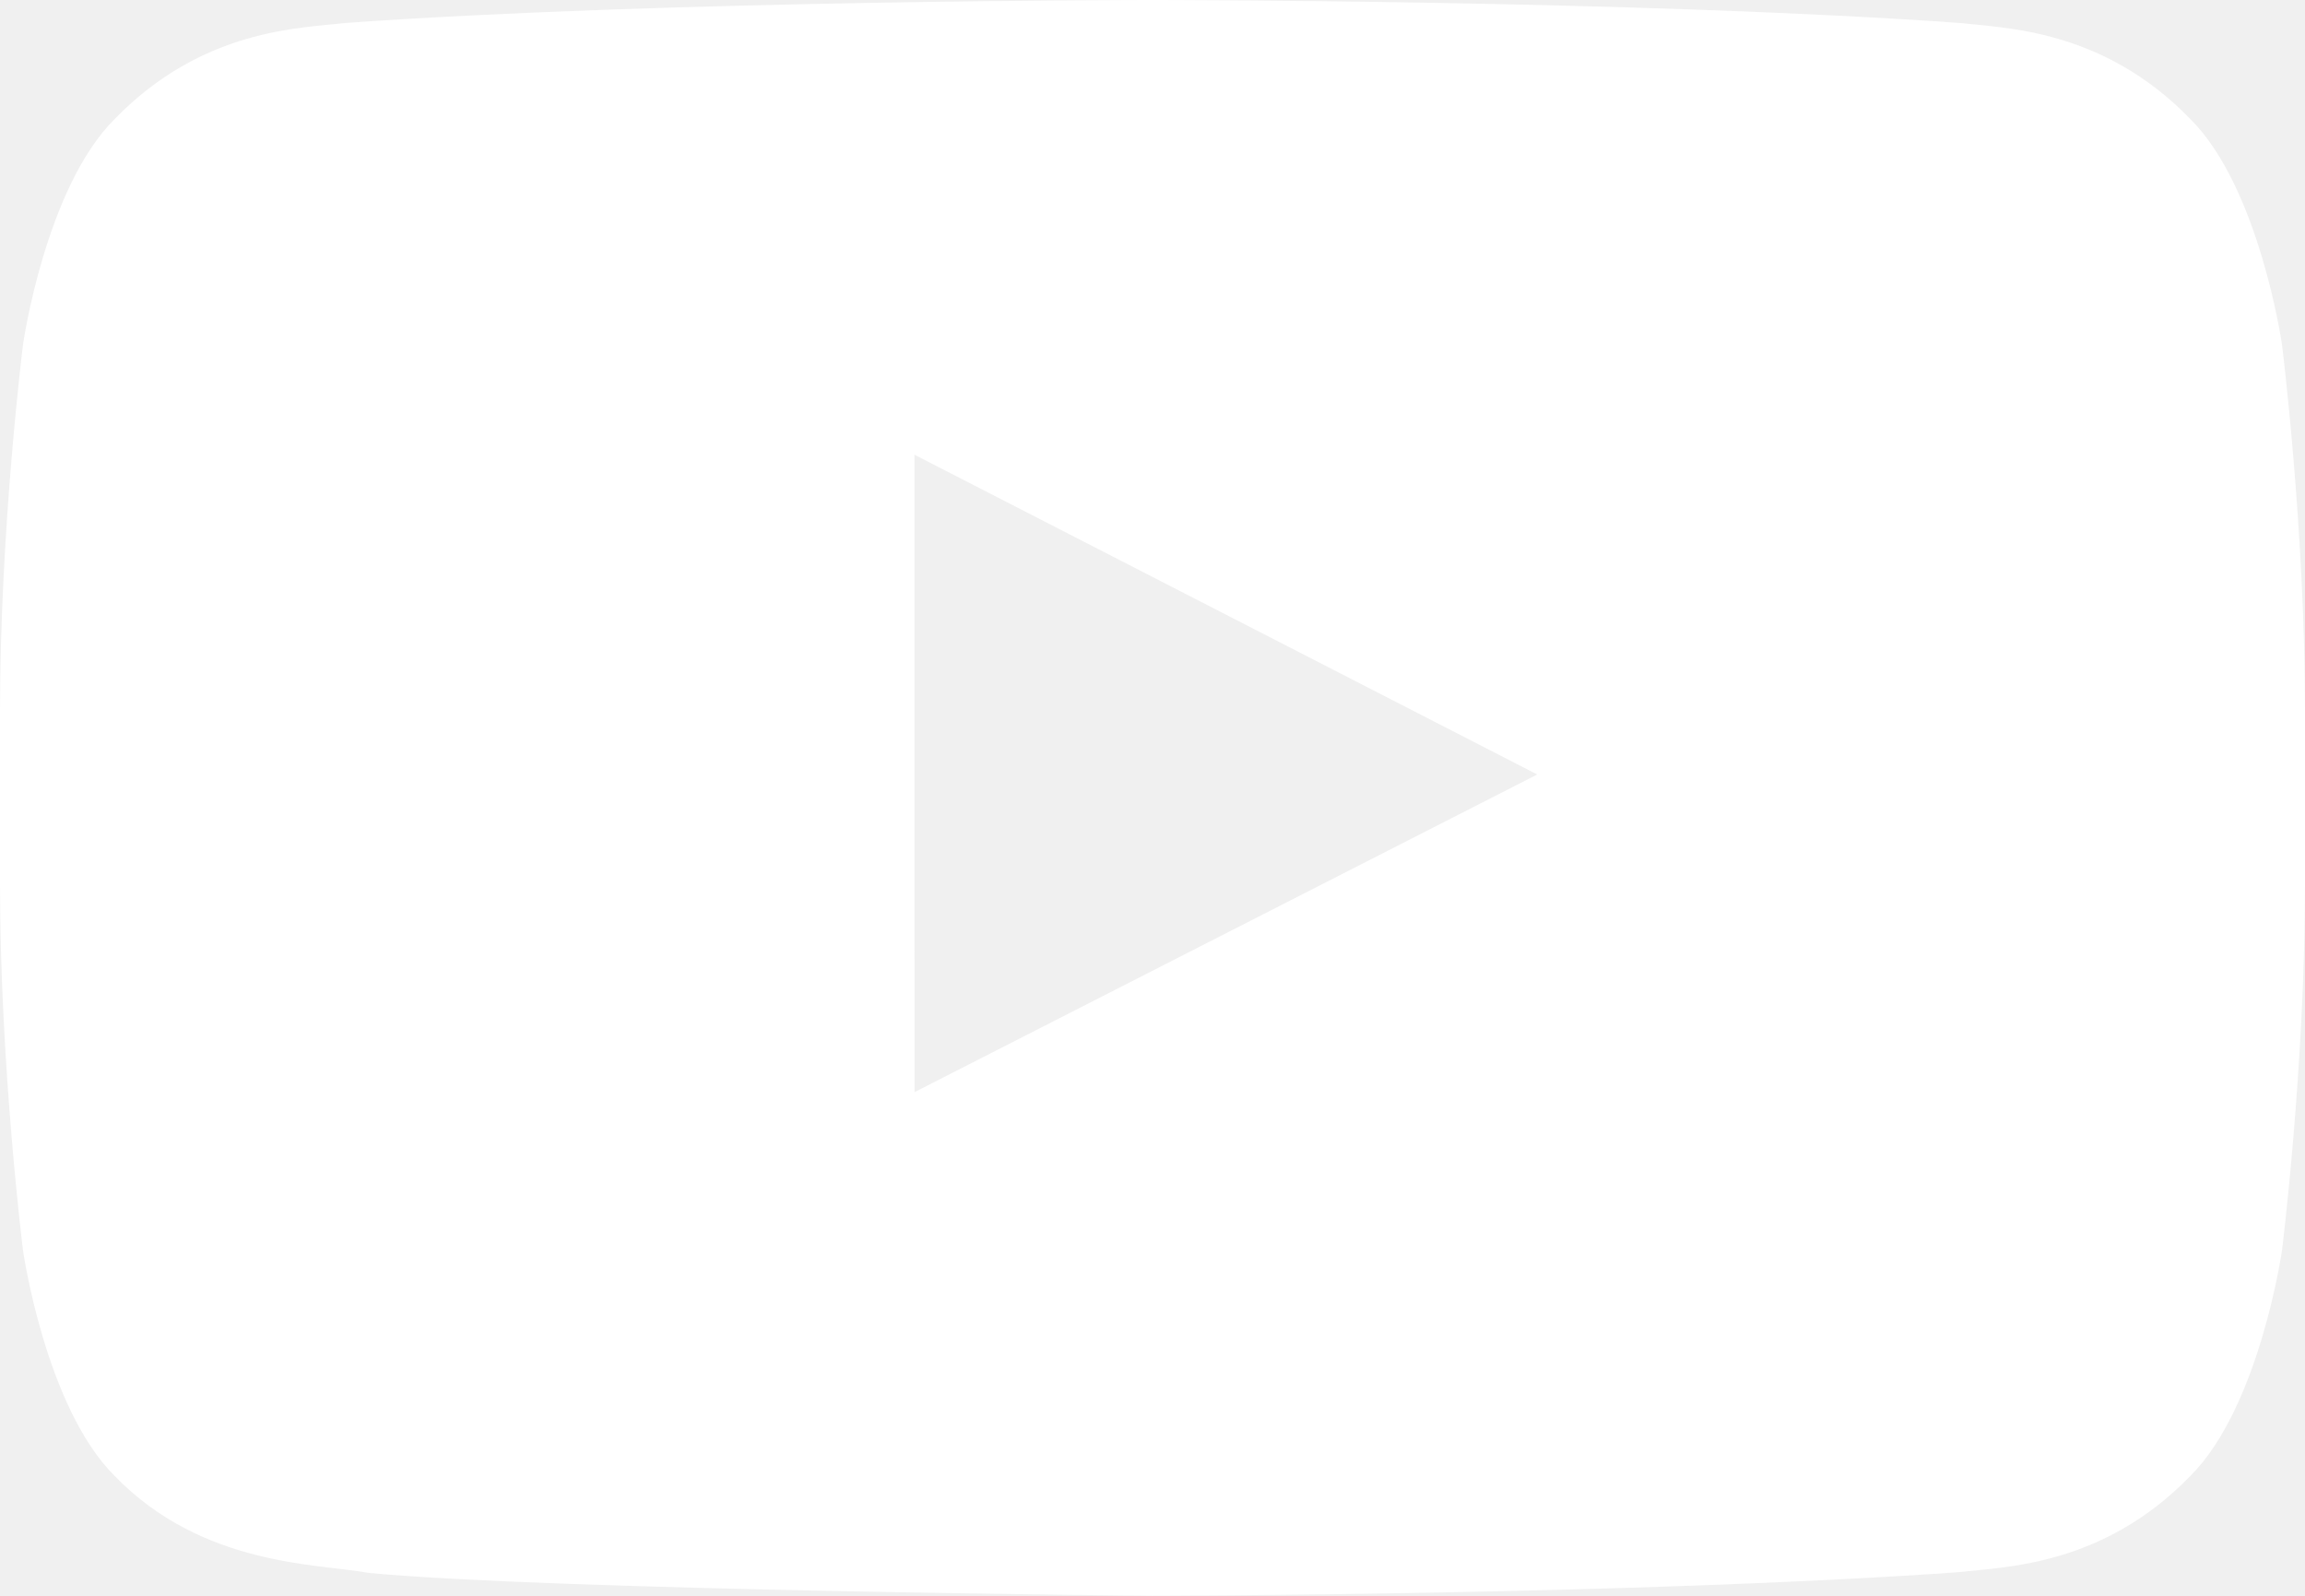
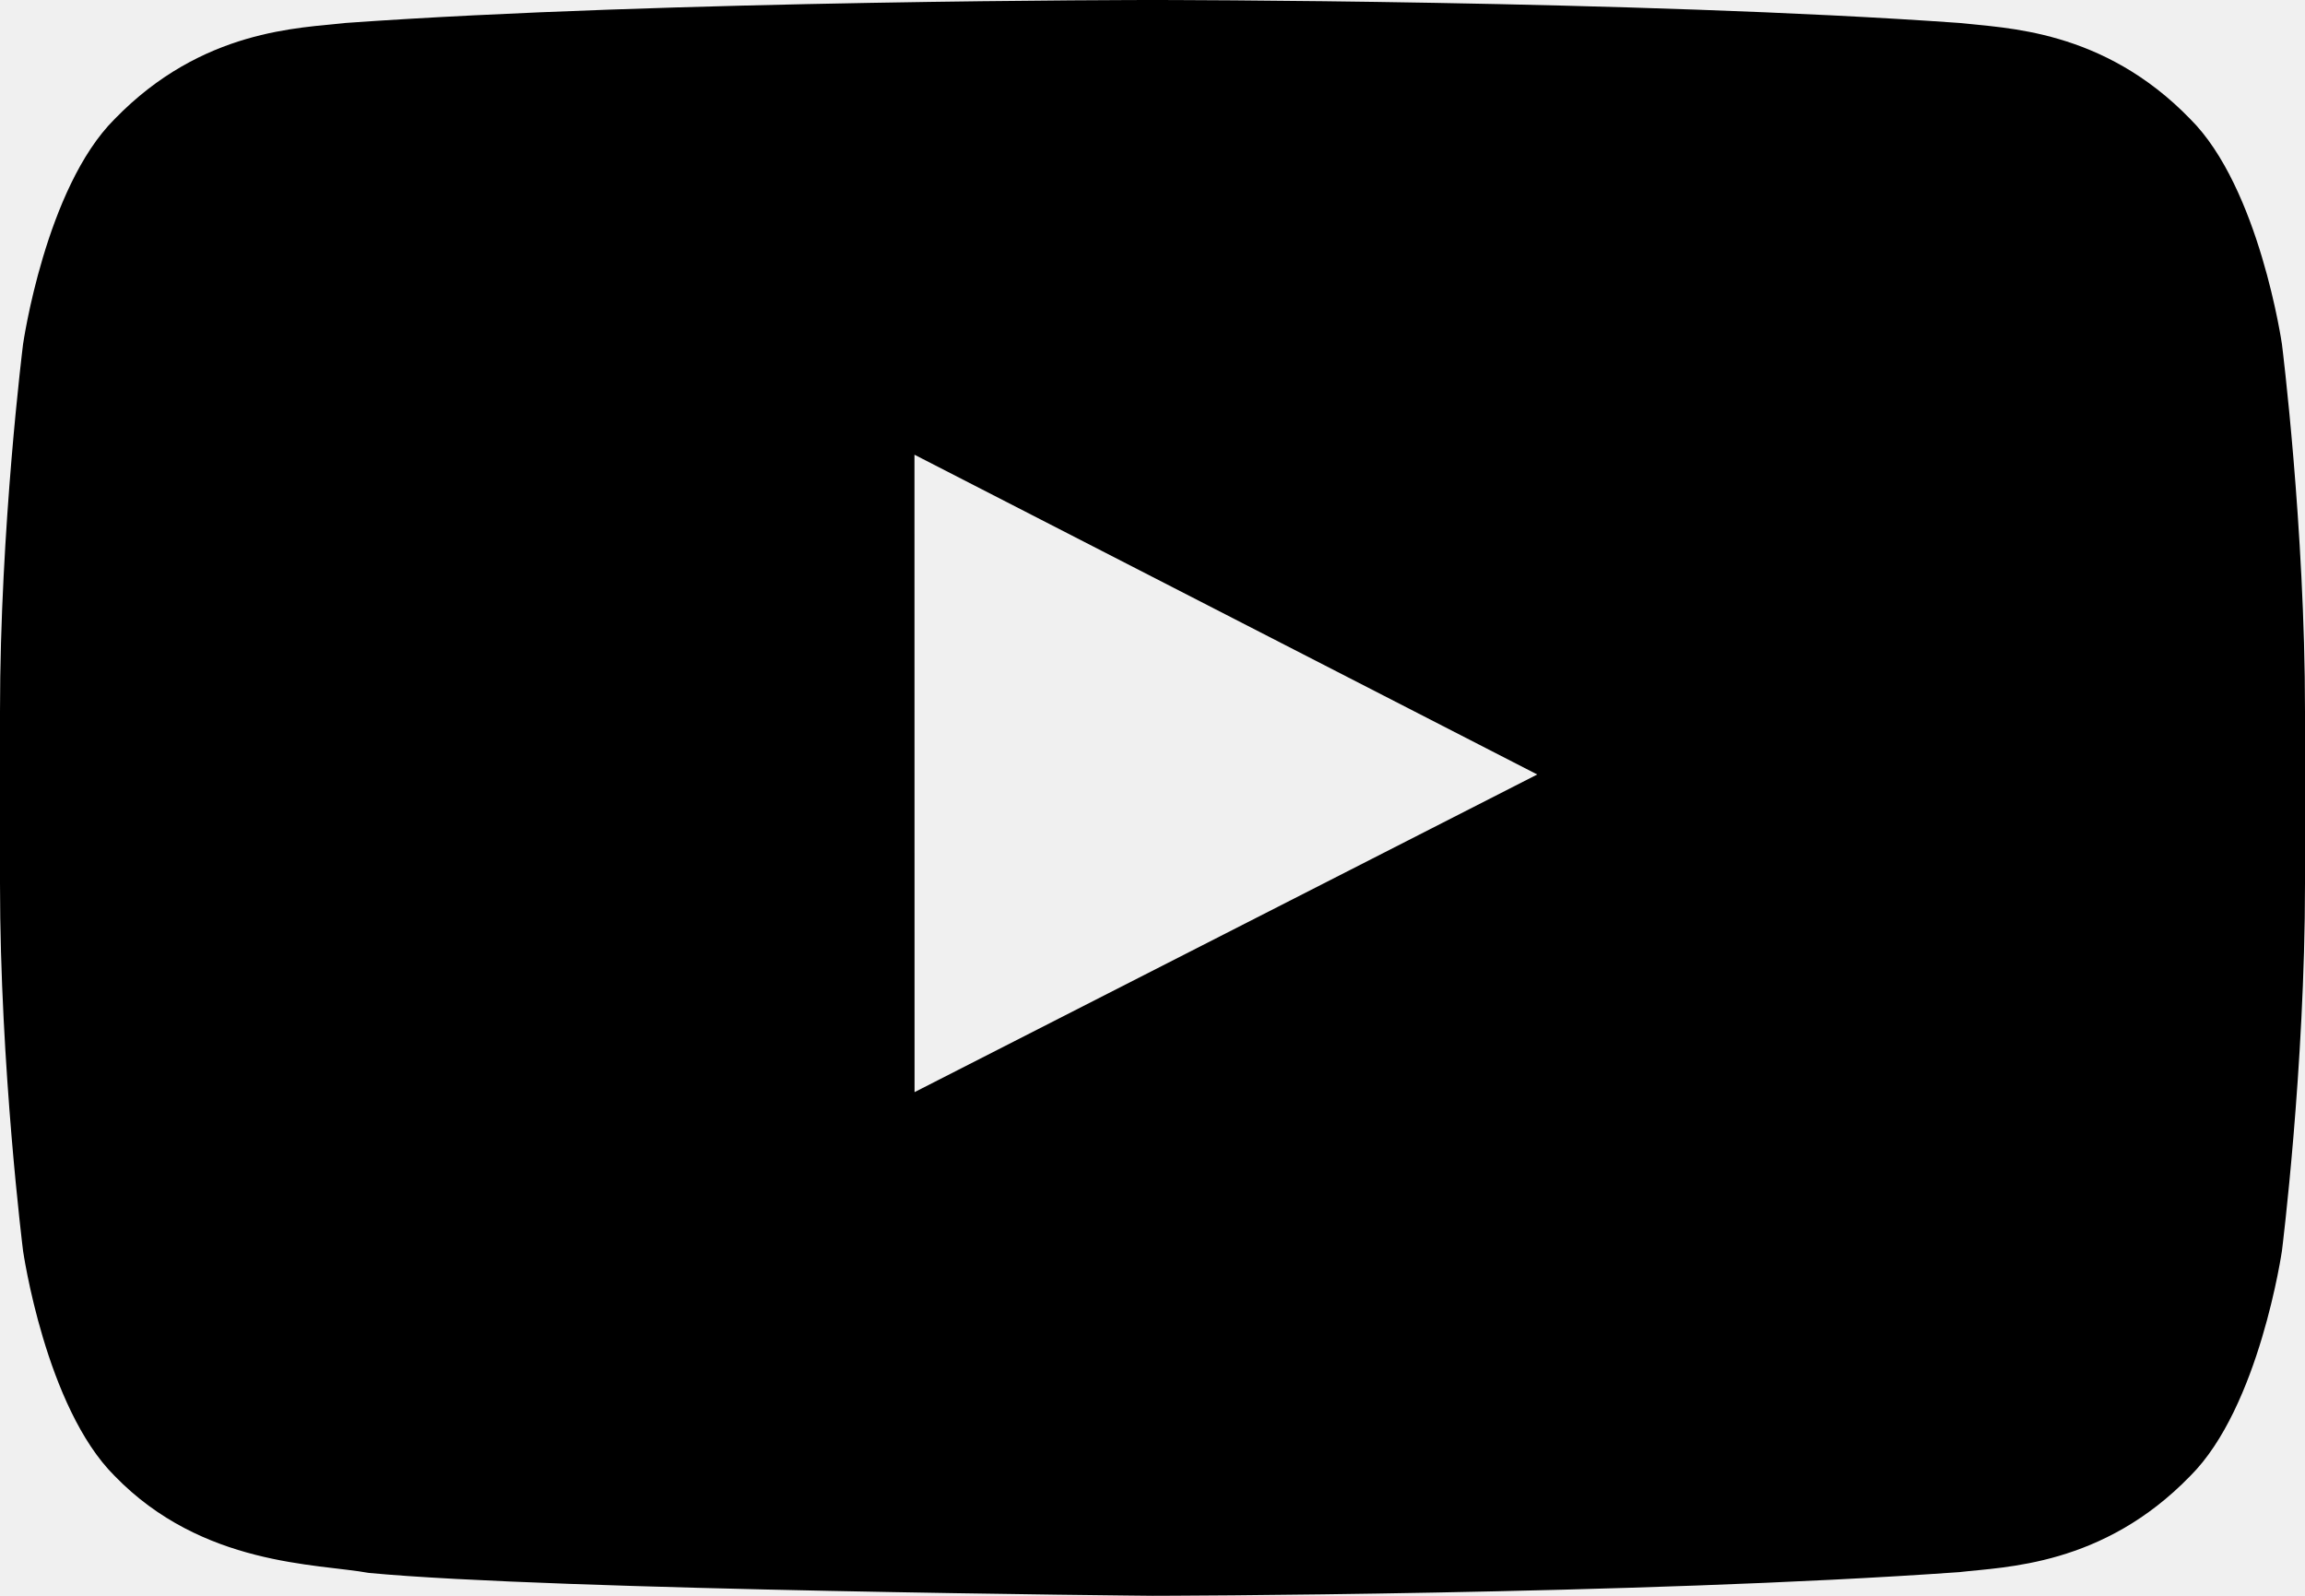
<svg xmlns="http://www.w3.org/2000/svg" width="26px" height="18px" viewBox="0 0 26 18" version="1.1">
  <g id="Freedom-of-Espresso" stroke="none" stroke-width="1" fill="none" fill-rule="evenodd">
-     <g id="Tablet-Copy-3" transform="translate(-687, -4720)" fill="#FFFFFF">
-       <g id="Footer" transform="translate(-2, 4612)">
-         <g id="Group-2-Copy-2" transform="translate(599, 105)">
-           <path d="M100.316,15.319 L100.315,8.129 L107.34,11.736 L100.316,15.319 Z M115.74,6.883 C115.74,6.883 115.486,5.119 114.707,4.343 C113.718,3.323 112.609,3.318 112.102,3.259 C108.463,3 103.006,3 103.006,3 L102.994,3 C102.994,3 97.537,3 93.898,3.259 C93.39,3.318 92.282,3.323 91.293,4.343 C90.513,5.119 90.26,6.883 90.26,6.883 C90.26,6.883 90,8.954 90,11.025 L90,12.966 C90,15.038 90.26,17.108 90.26,17.108 C90.26,17.108 90.513,18.872 91.293,19.648 C92.282,20.668 93.582,20.636 94.16,20.742 C96.24,20.939 103,21 103,21 C103,21 108.463,20.992 112.102,20.733 C112.609,20.673 113.718,20.668 114.707,19.648 C115.486,18.872 115.74,17.108 115.74,17.108 C115.74,17.108 116,15.038 116,12.966 L116,11.025 C116,8.954 115.74,6.883 115.74,6.883 L115.74,6.883 Z" id="Fill-25" />
-         </g>
-       </g>
-     </g>
+     <path d="M10.316,12.319 L10.315,5.129 L17.34,8.736 L10.316,12.319 Z M25.74,3.883 C25.74,3.883 25.486,2.119 24.706,1.343 C23.718,0.323 22.609,0.318 22.102,0.259 C18.463,0 13.006,0 13.006,0 L12.994,0 C12.994,0 7.537,0 3.898,0.259 C3.39,0.318 2.282,0.323 1.293,1.343 C0.513,2.119 0.26,3.883 0.26,3.883 C0.26,3.883 0,5.954 0,8.025 L0,9.966 C0,12.038 0.26,14.108 0.26,14.108 C0.26,14.108 0.513,15.872 1.293,16.648 C2.282,17.668 3.582,17.636 4.16,17.742 C6.24,17.939 13,18 13,18 C13,18 18.463,17.992 22.102,17.733 C22.609,17.673 23.718,17.668 24.706,16.648 C25.486,15.872 25.74,14.108 25.74,14.108 C25.74,14.108 26,12.038 26,9.966 L26,8.025 C26,5.954 25.74,3.883 25.74,3.883 L25.74,3.883 Z" id="Fill-25-Copy" fill="#000000" />
  </g>
</svg>
